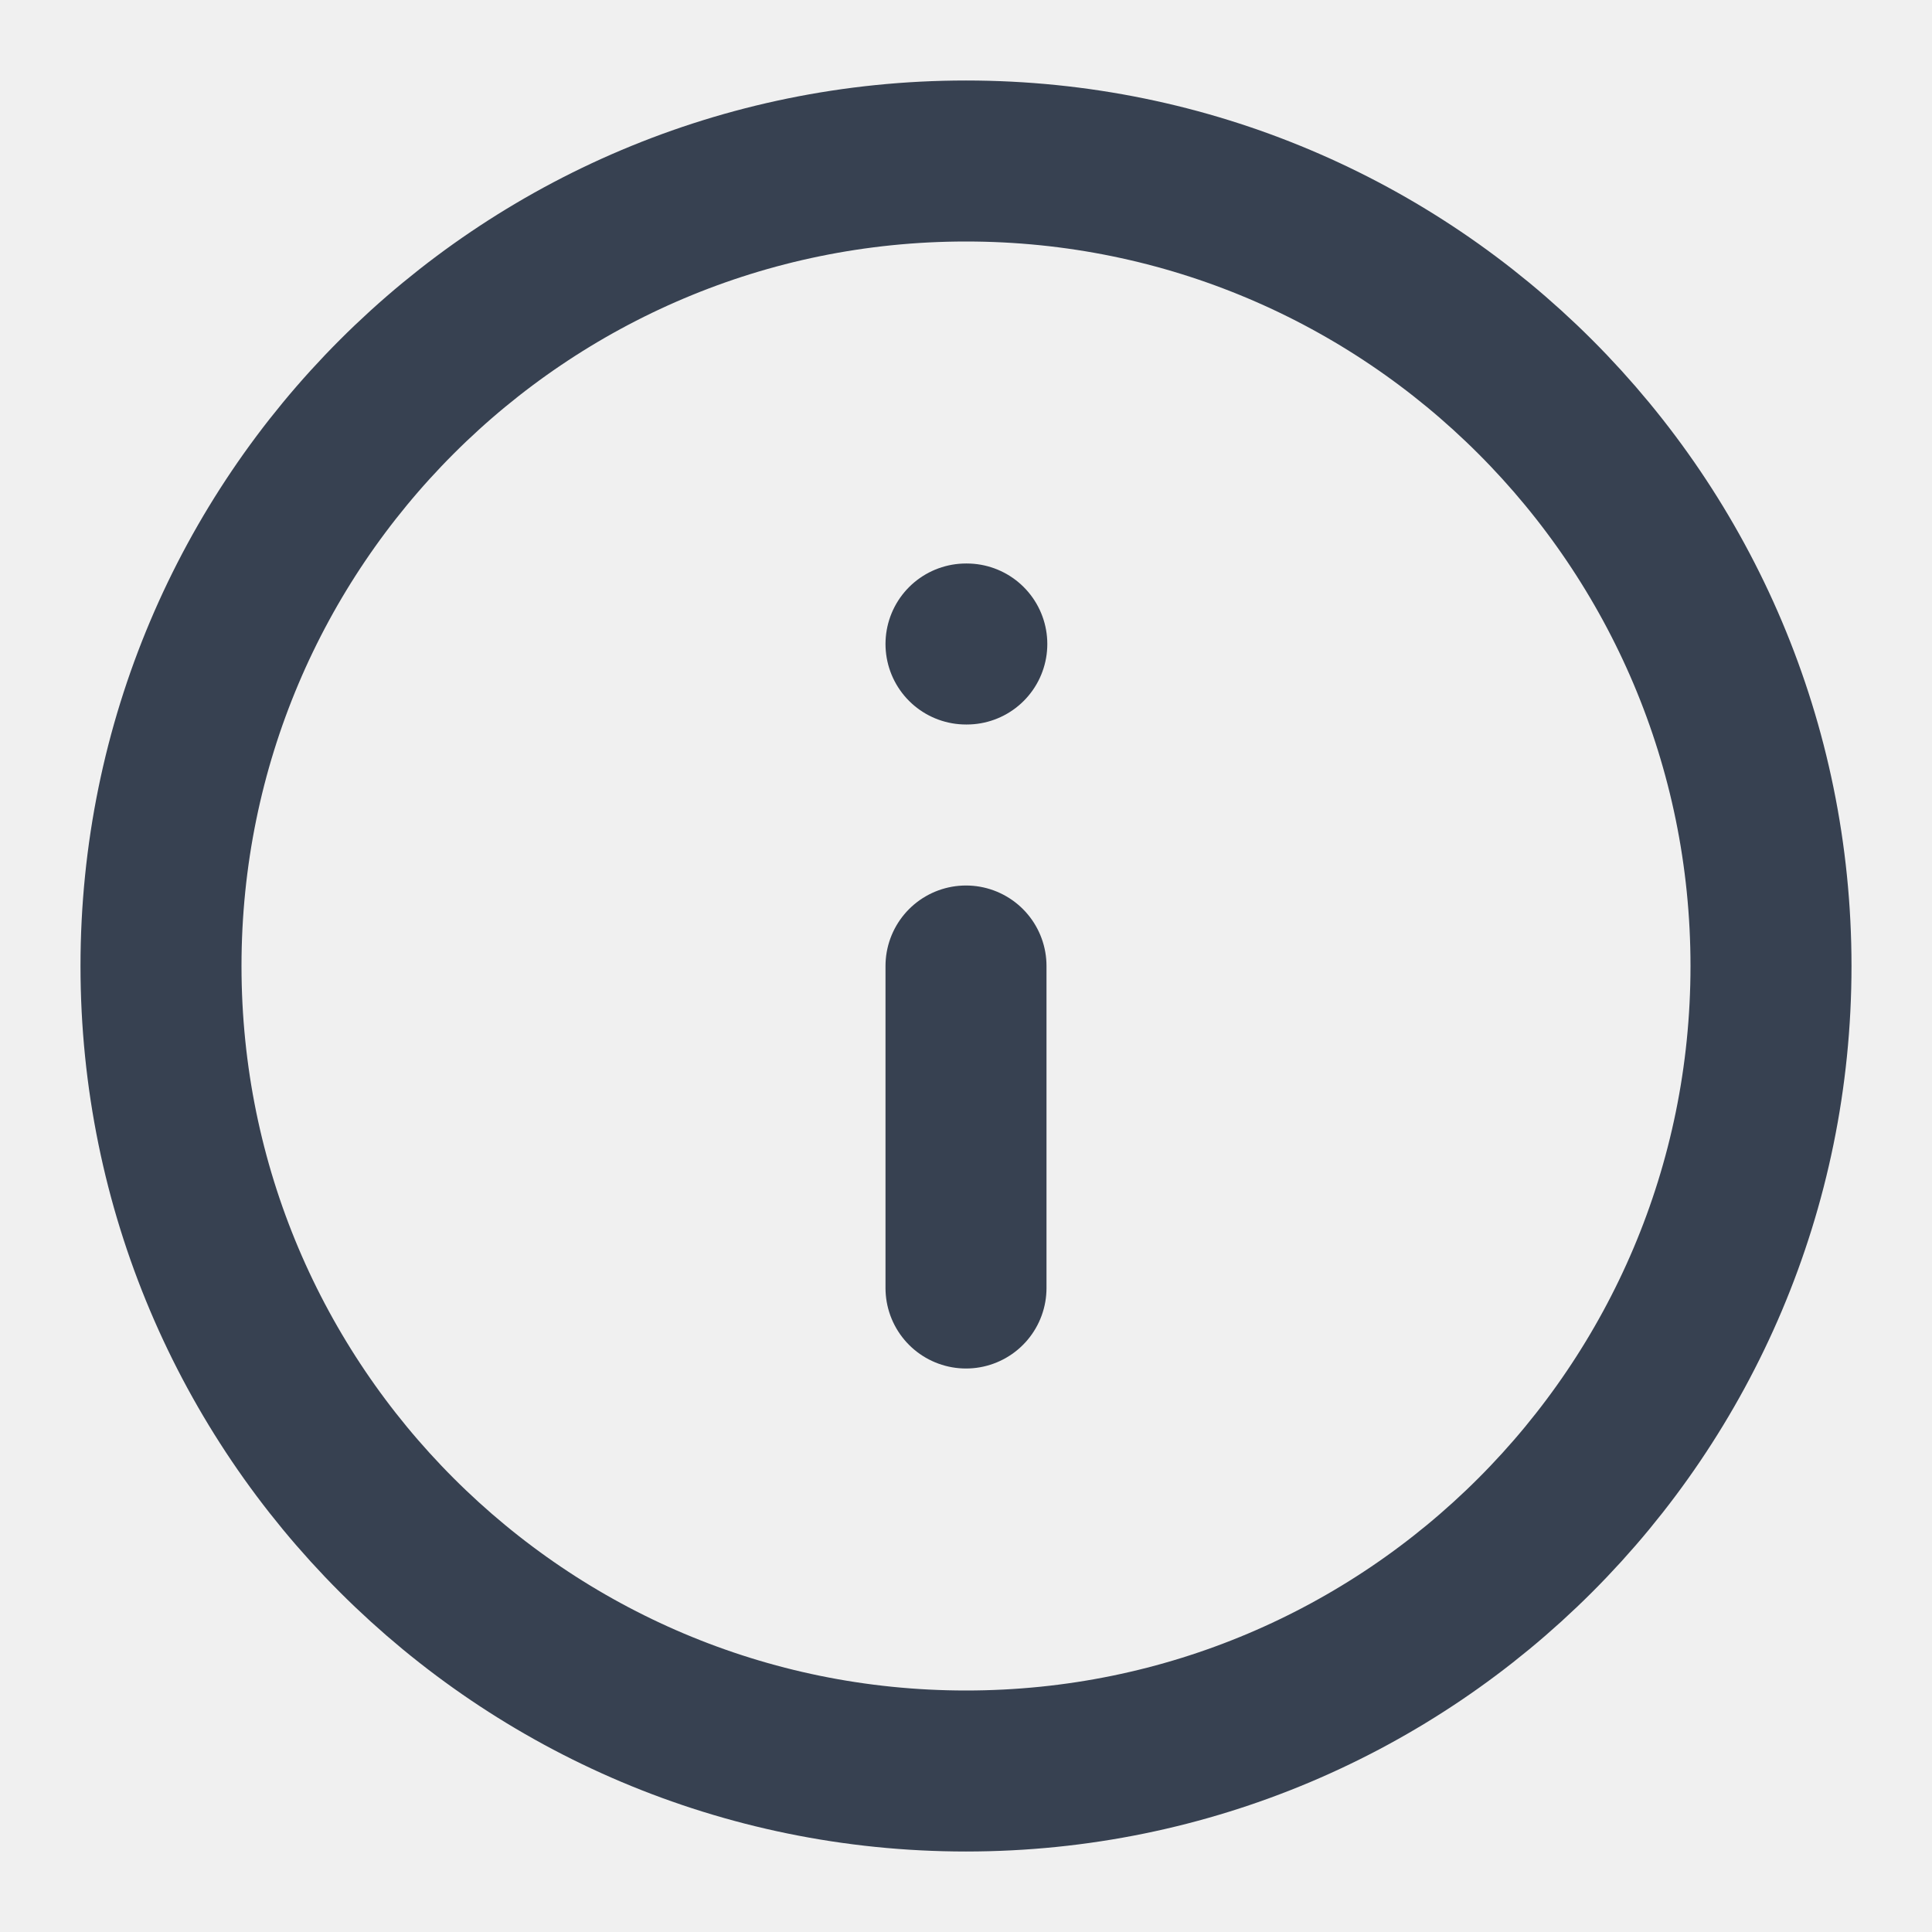
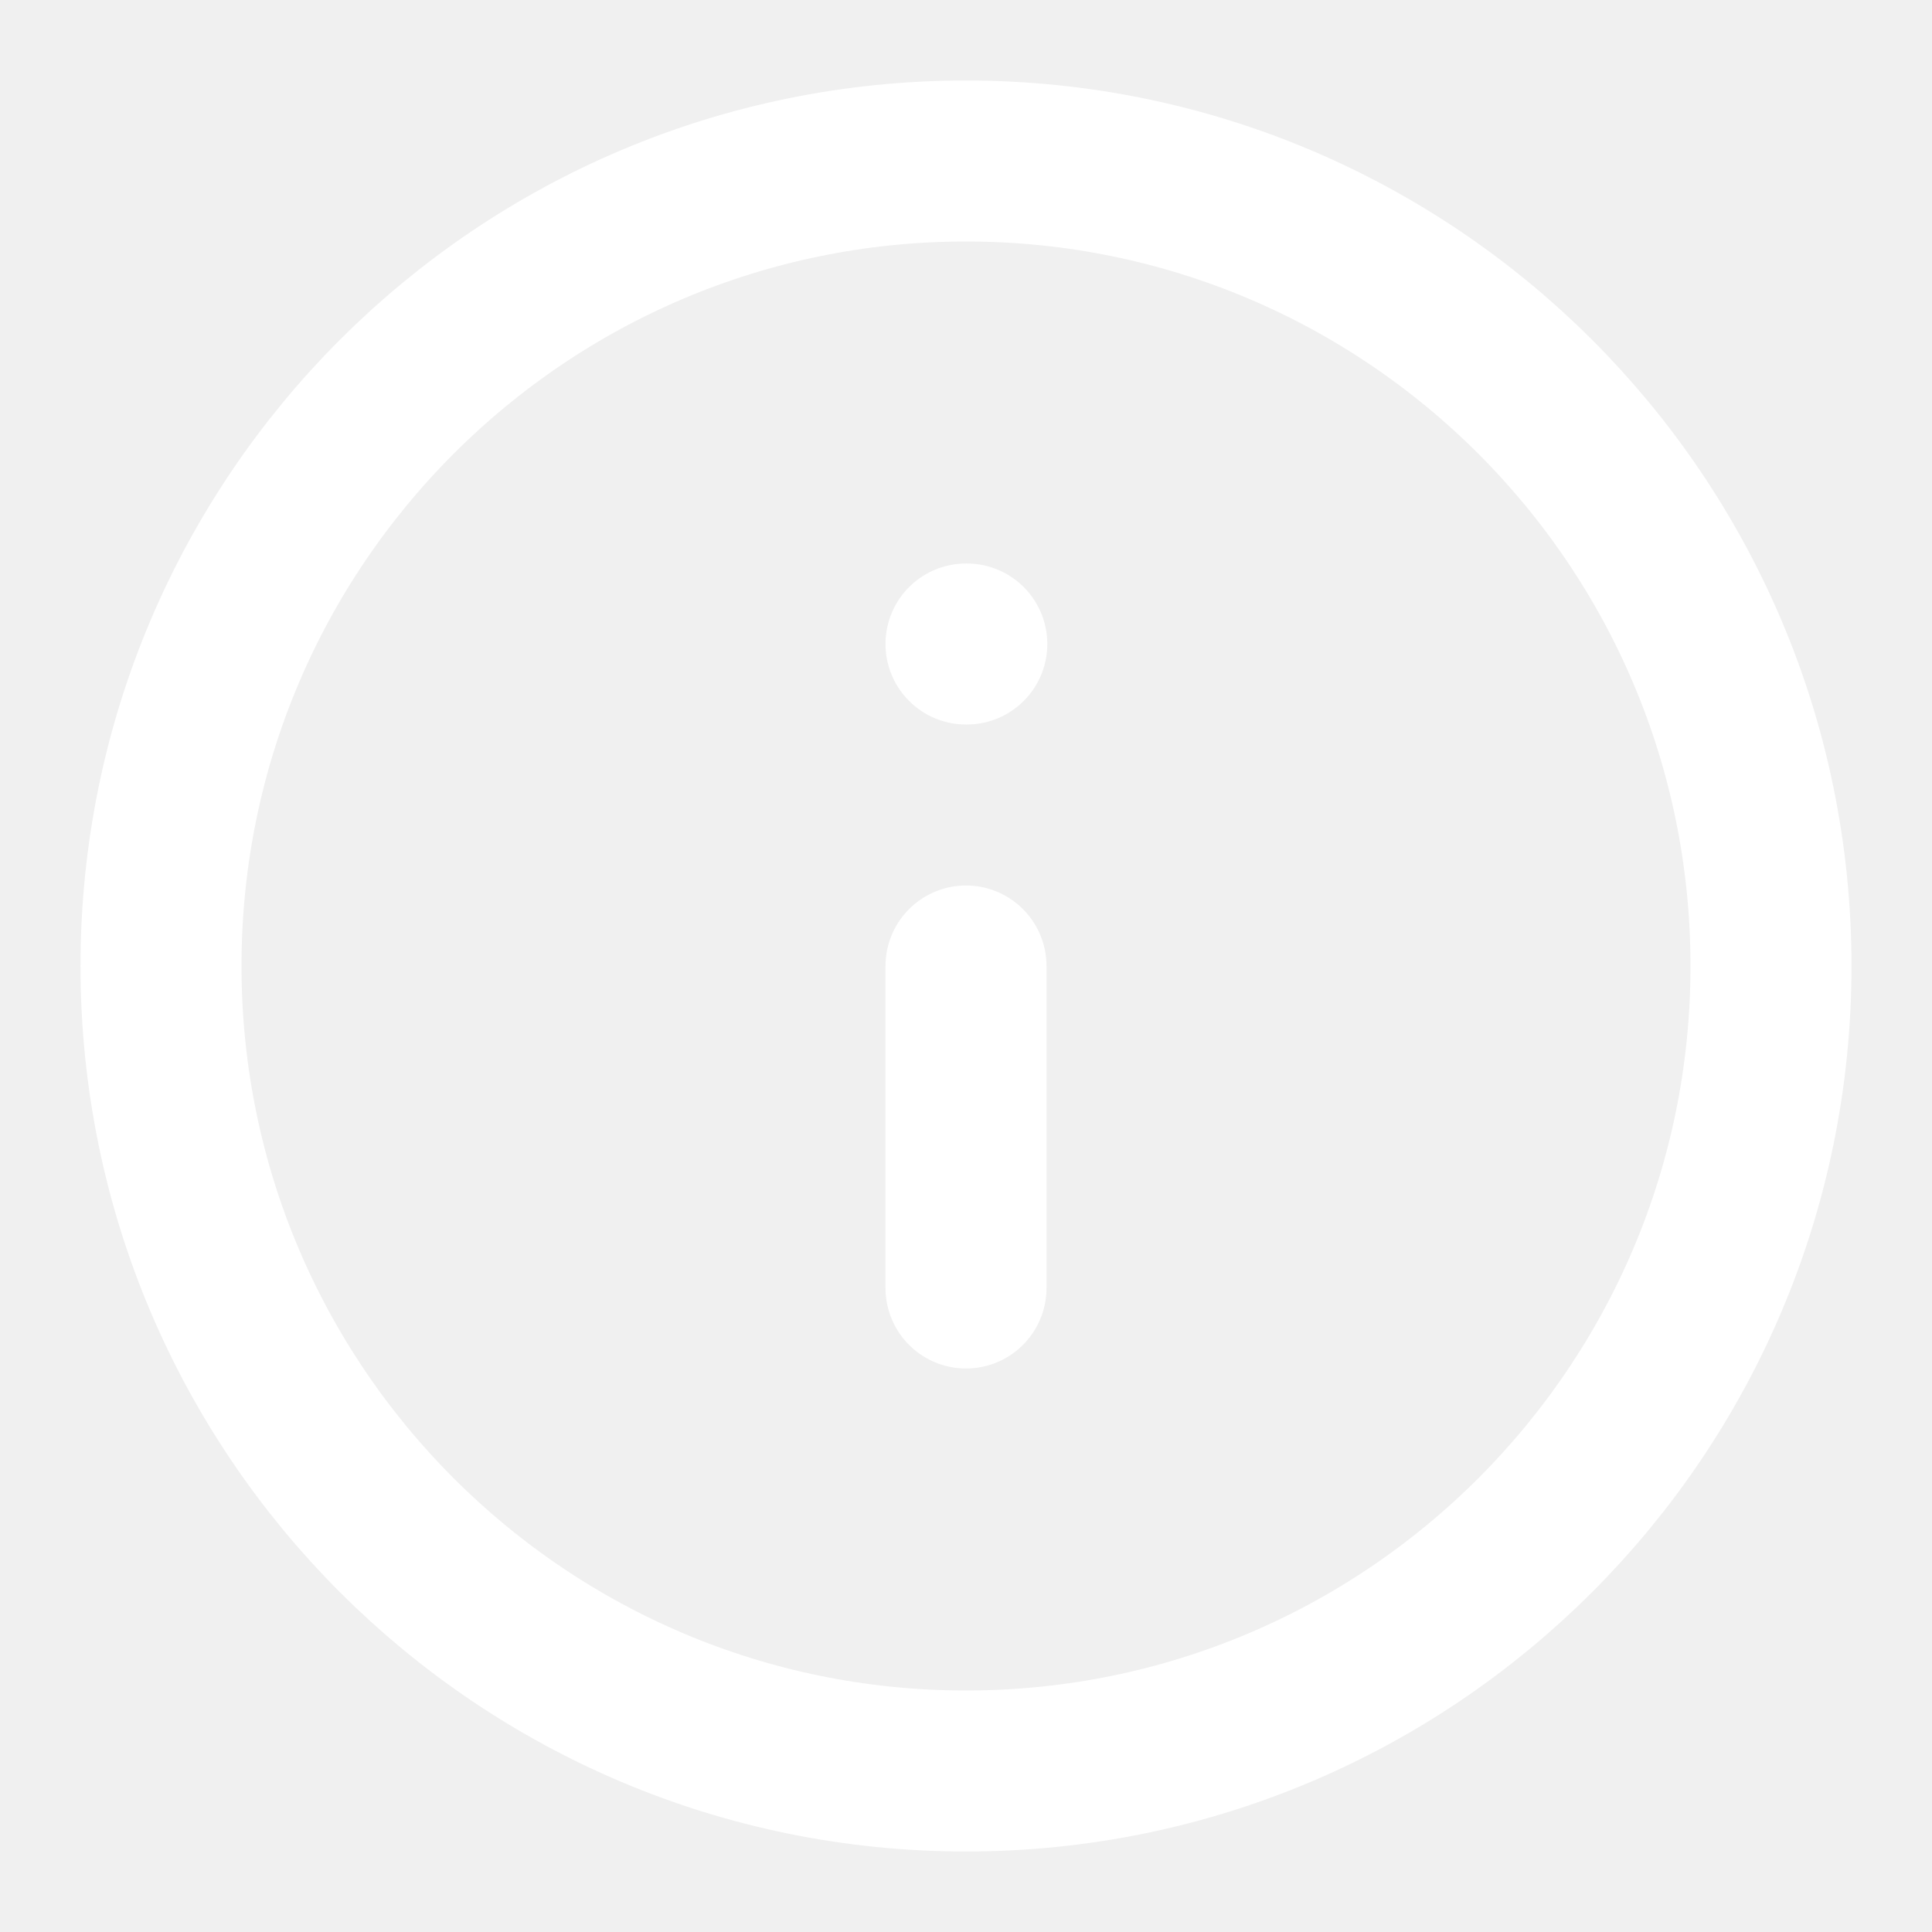
- <svg xmlns="http://www.w3.org/2000/svg" viewBox="0 0 24 24" fill="none" stroke="#374151" stroke-width="2" stroke-linecap="round" stroke-linejoin="round">
+ <svg xmlns="http://www.w3.org/2000/svg" viewBox="0 0 24 24" fill="none" stroke="#ffffff" stroke-width="2" stroke-linecap="round" stroke-linejoin="round">
  <circle cx="12" cy="12" r="10" />
  <line x1="12" y1="16" x2="12" y2="12" />
  <line x1="12" y1="8" x2="12.01" y2="8" />
</svg>
